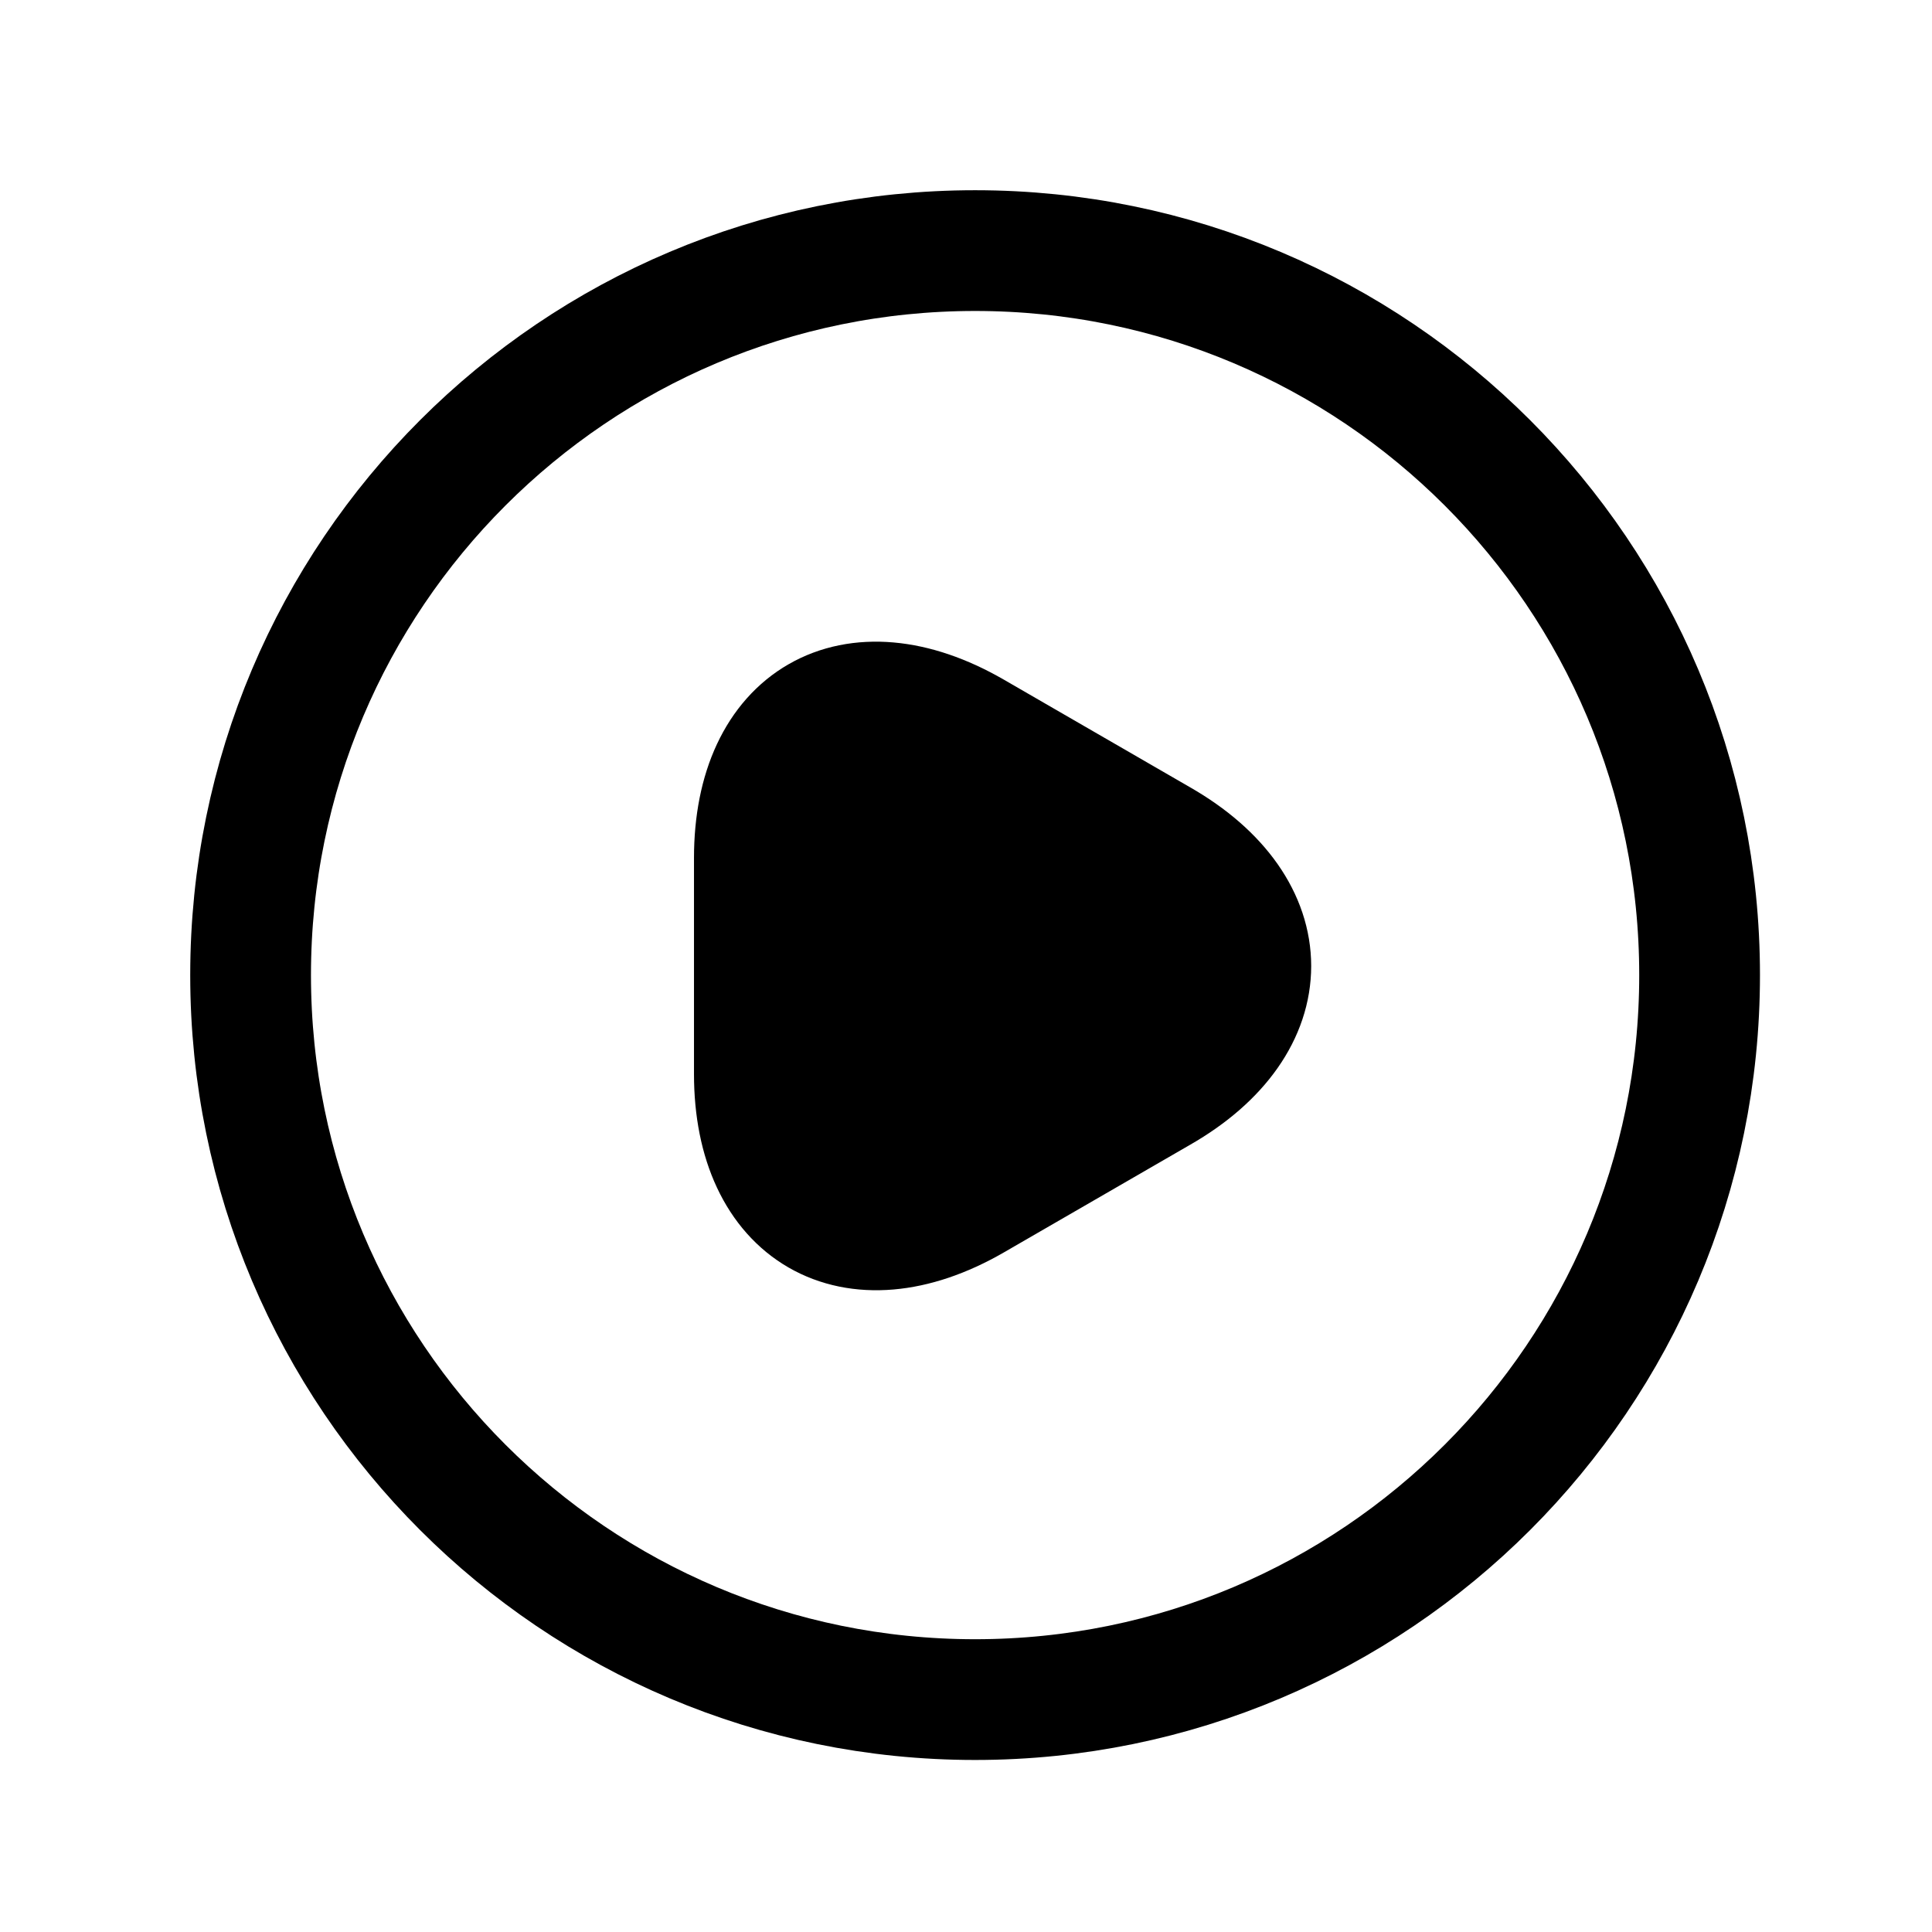
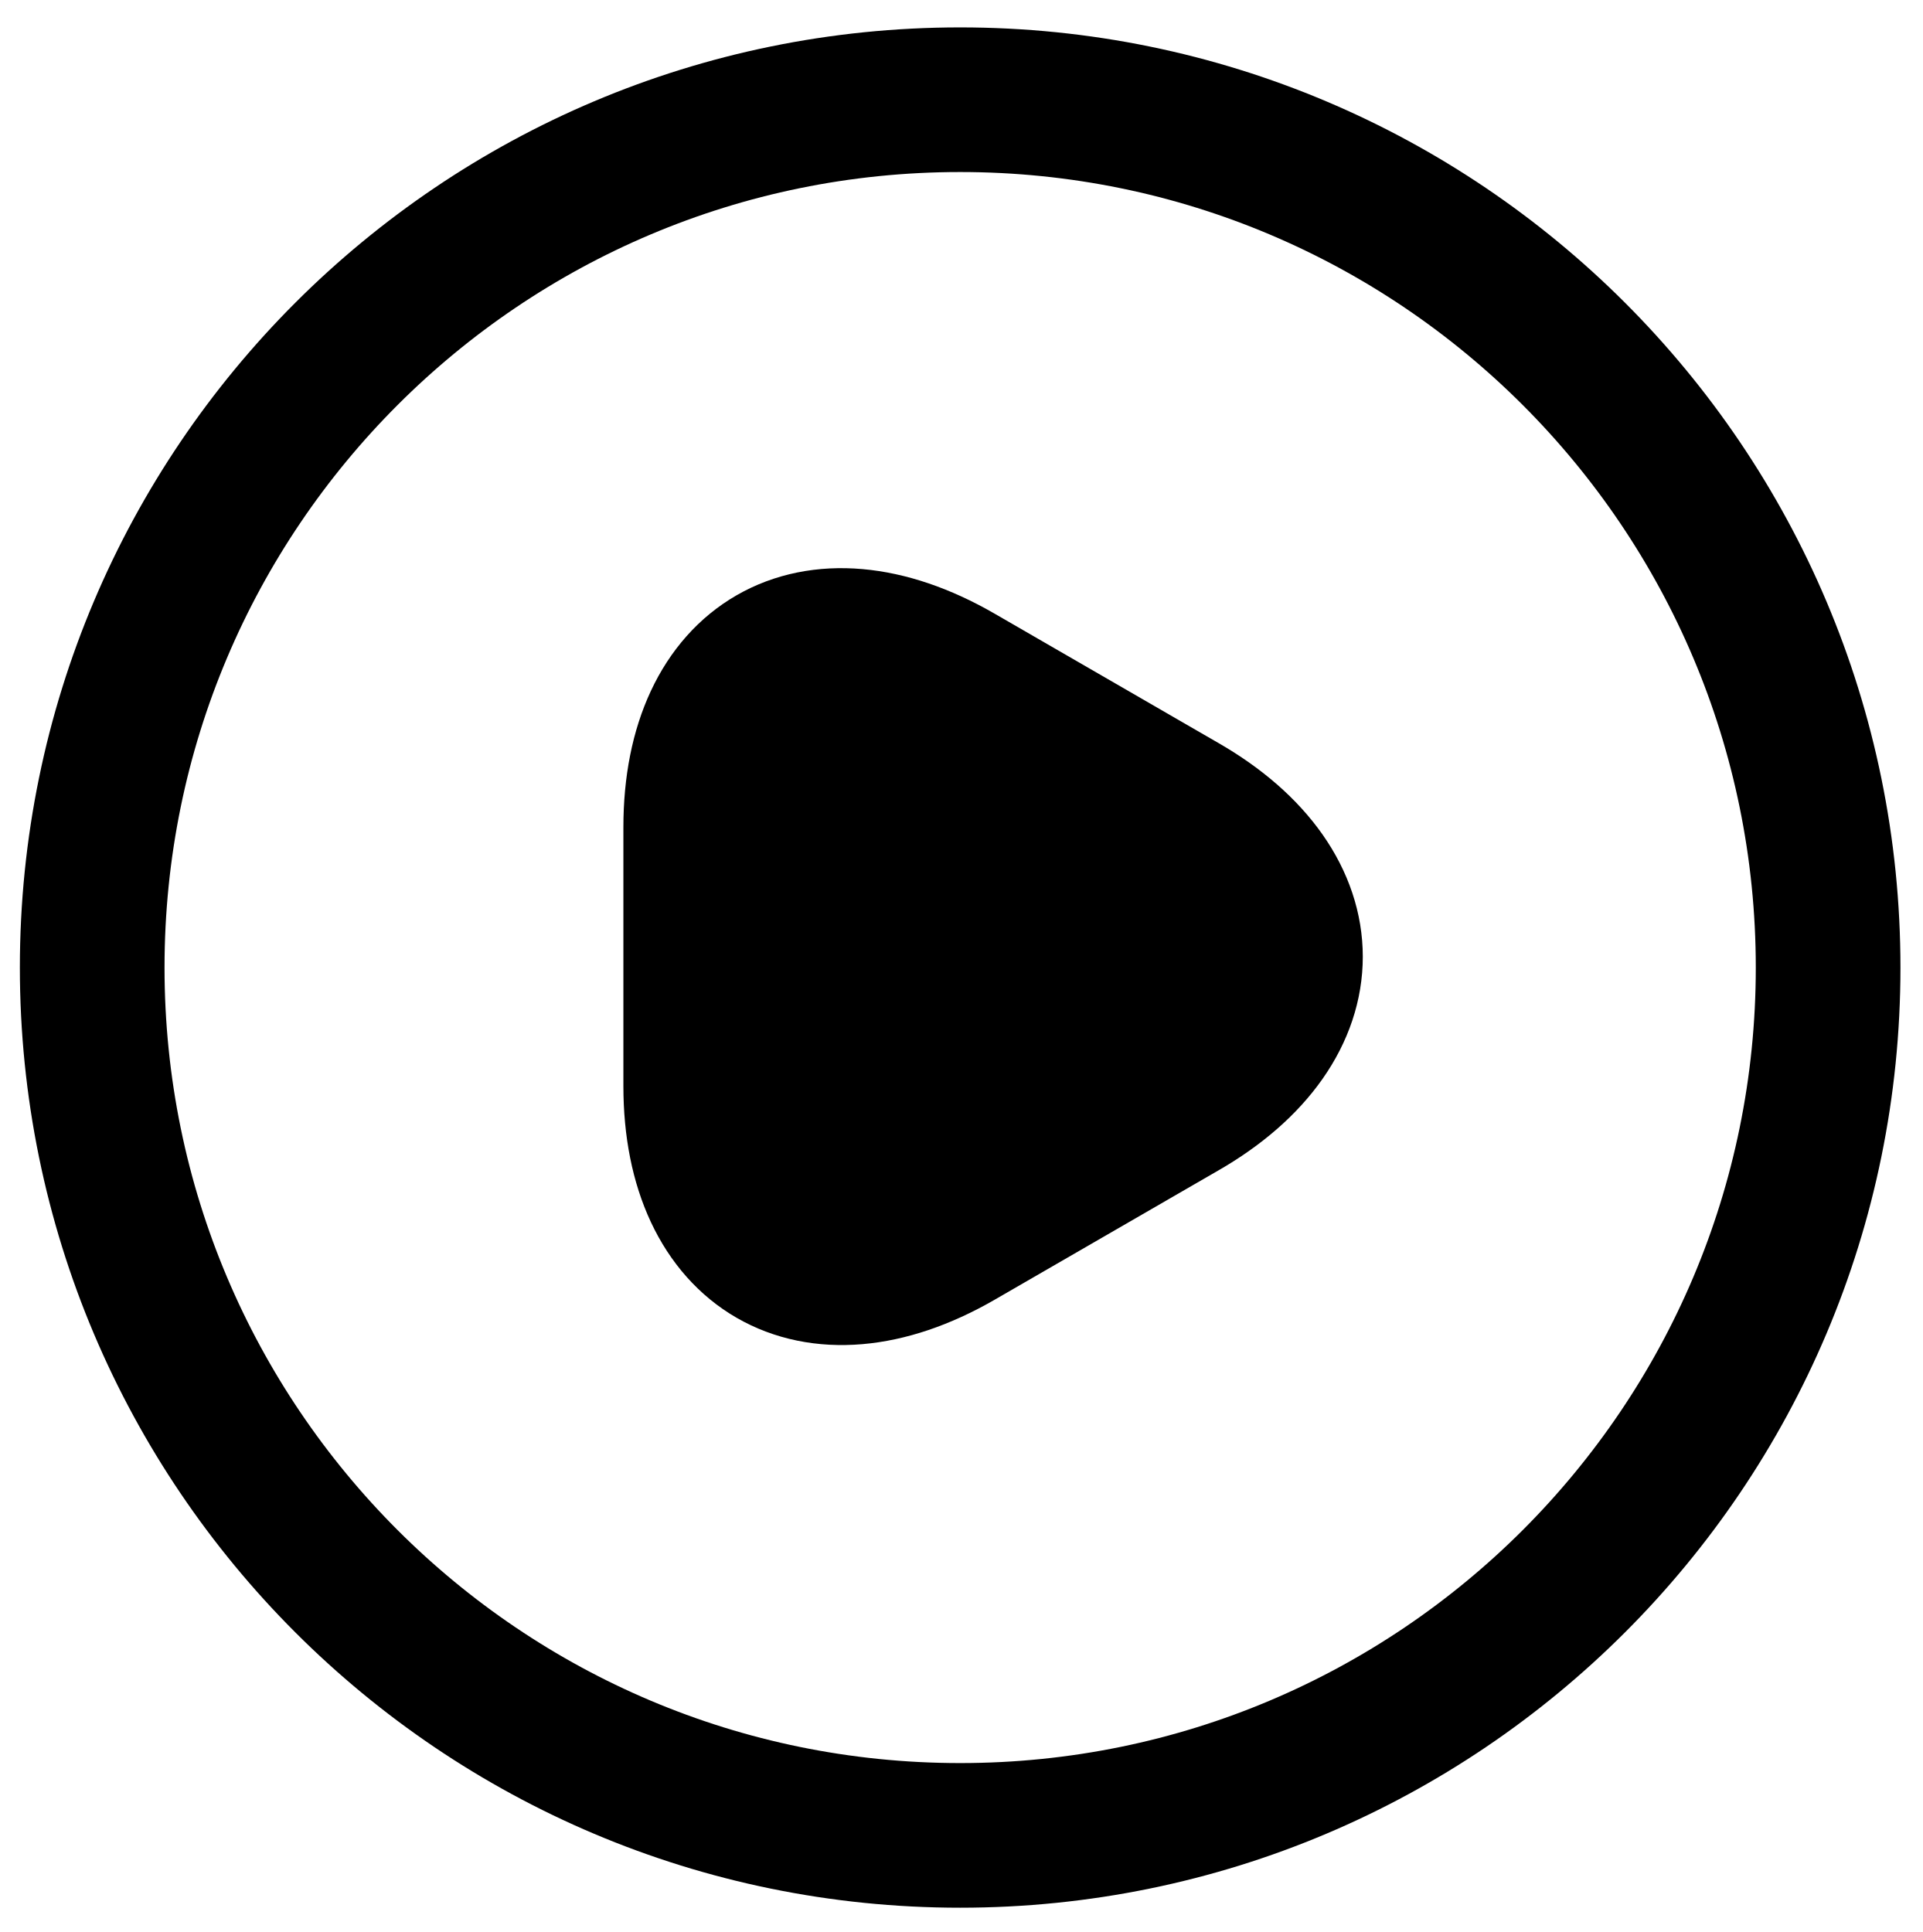
- <svg xmlns="http://www.w3.org/2000/svg" width="24" height="24" viewBox="0 0 24 24">
-   <g id="video-circle" transform="translate(-300 -254)">
+ <svg xmlns="http://www.w3.org/2000/svg" viewBox="96.47 222.689 19.932 20.035" width="19.931" height="20.035">
+   <g id="video-circle" transform="matrix(1, 0, 0, 1, -205.687, -33.3904)">
    <path id="Vector" d="M0,3.279V1.937C0,.206,1.224-.493,2.72.369l1.161.671,1.161.671c1.5.861,1.5,2.276,0,3.137l-1.161.671L2.72,6.19C1.224,7.051,0,6.344,0,4.621Z" transform="translate(309.371 262.721)" fill="currentColor" stroke="currentColor" stroke-linecap="round" stroke-linejoin="round" stroke-width="1.5" />
    <path id="Vector-2" d="M18,9A9,9,0,1,1,9,0,9,9,0,0,1,18,9Z" transform="translate(303.113 257.113)" fill="none" stroke="currentColor" stroke-linecap="round" stroke-linejoin="round" stroke-width="1.5" />
    <path id="Vector-3" d="M0,0H24V24H0Z" transform="translate(300 254)" fill="none" opacity="0" />
  </g>
</svg>
